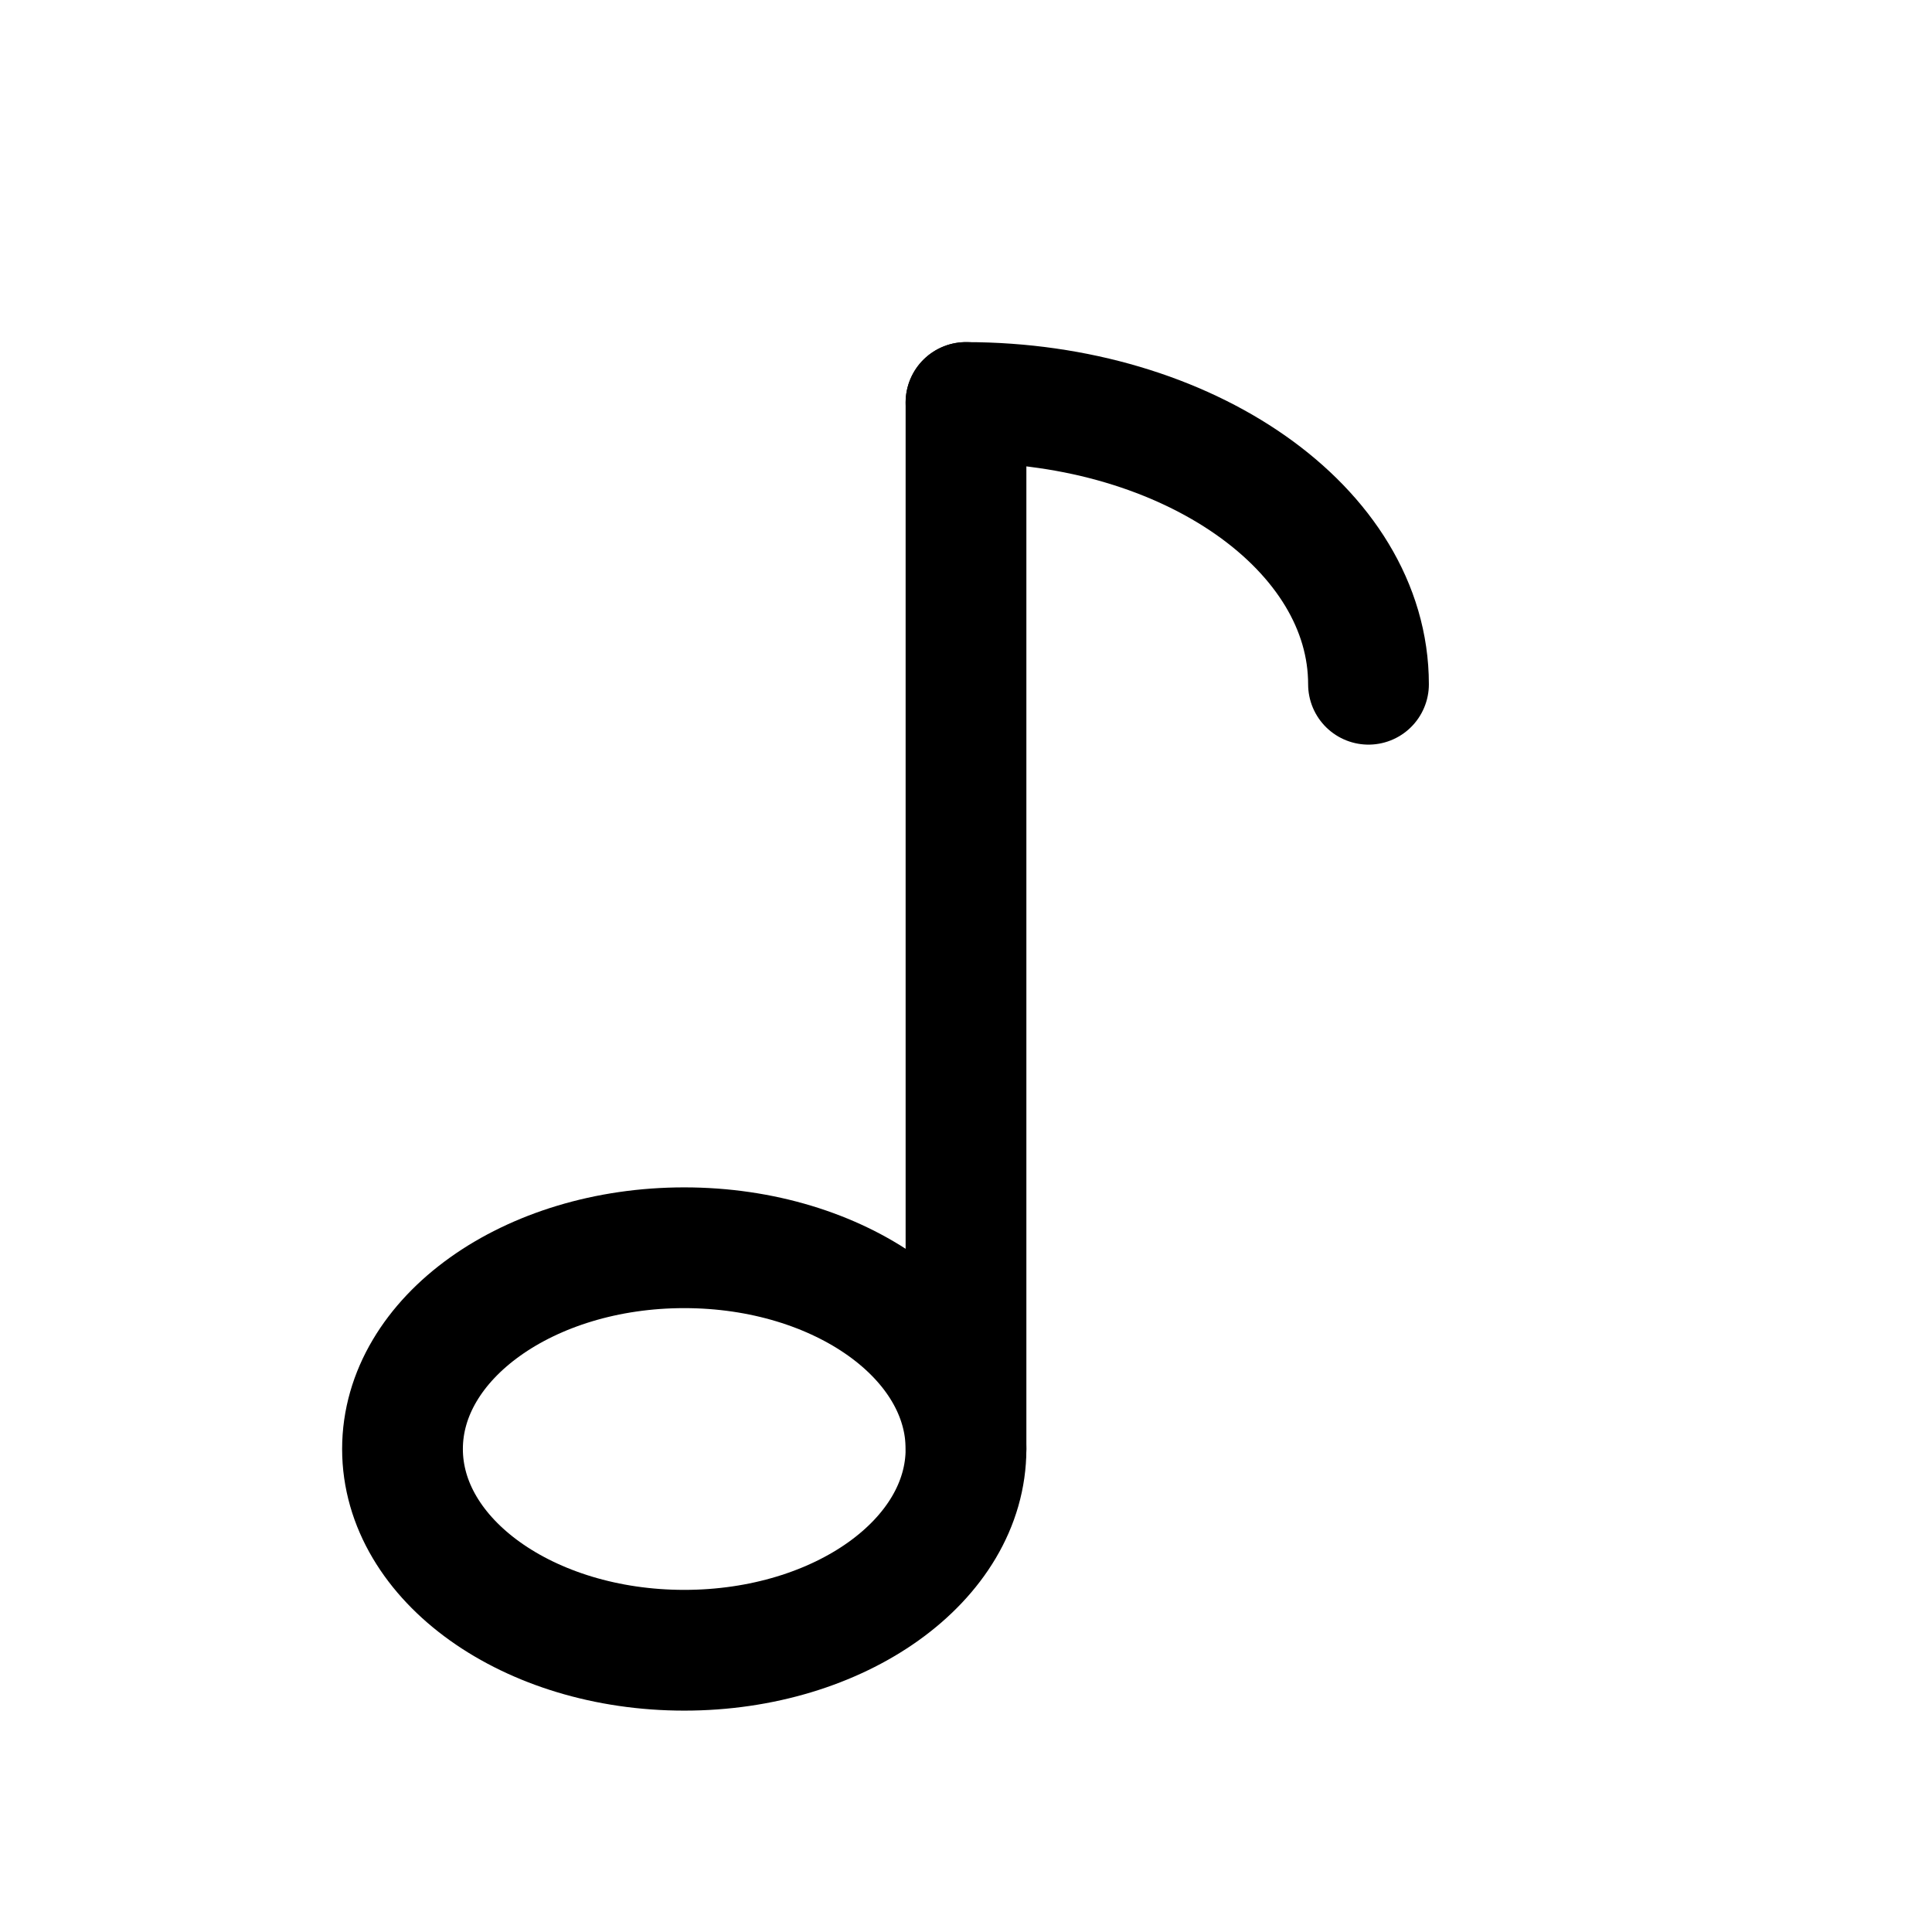
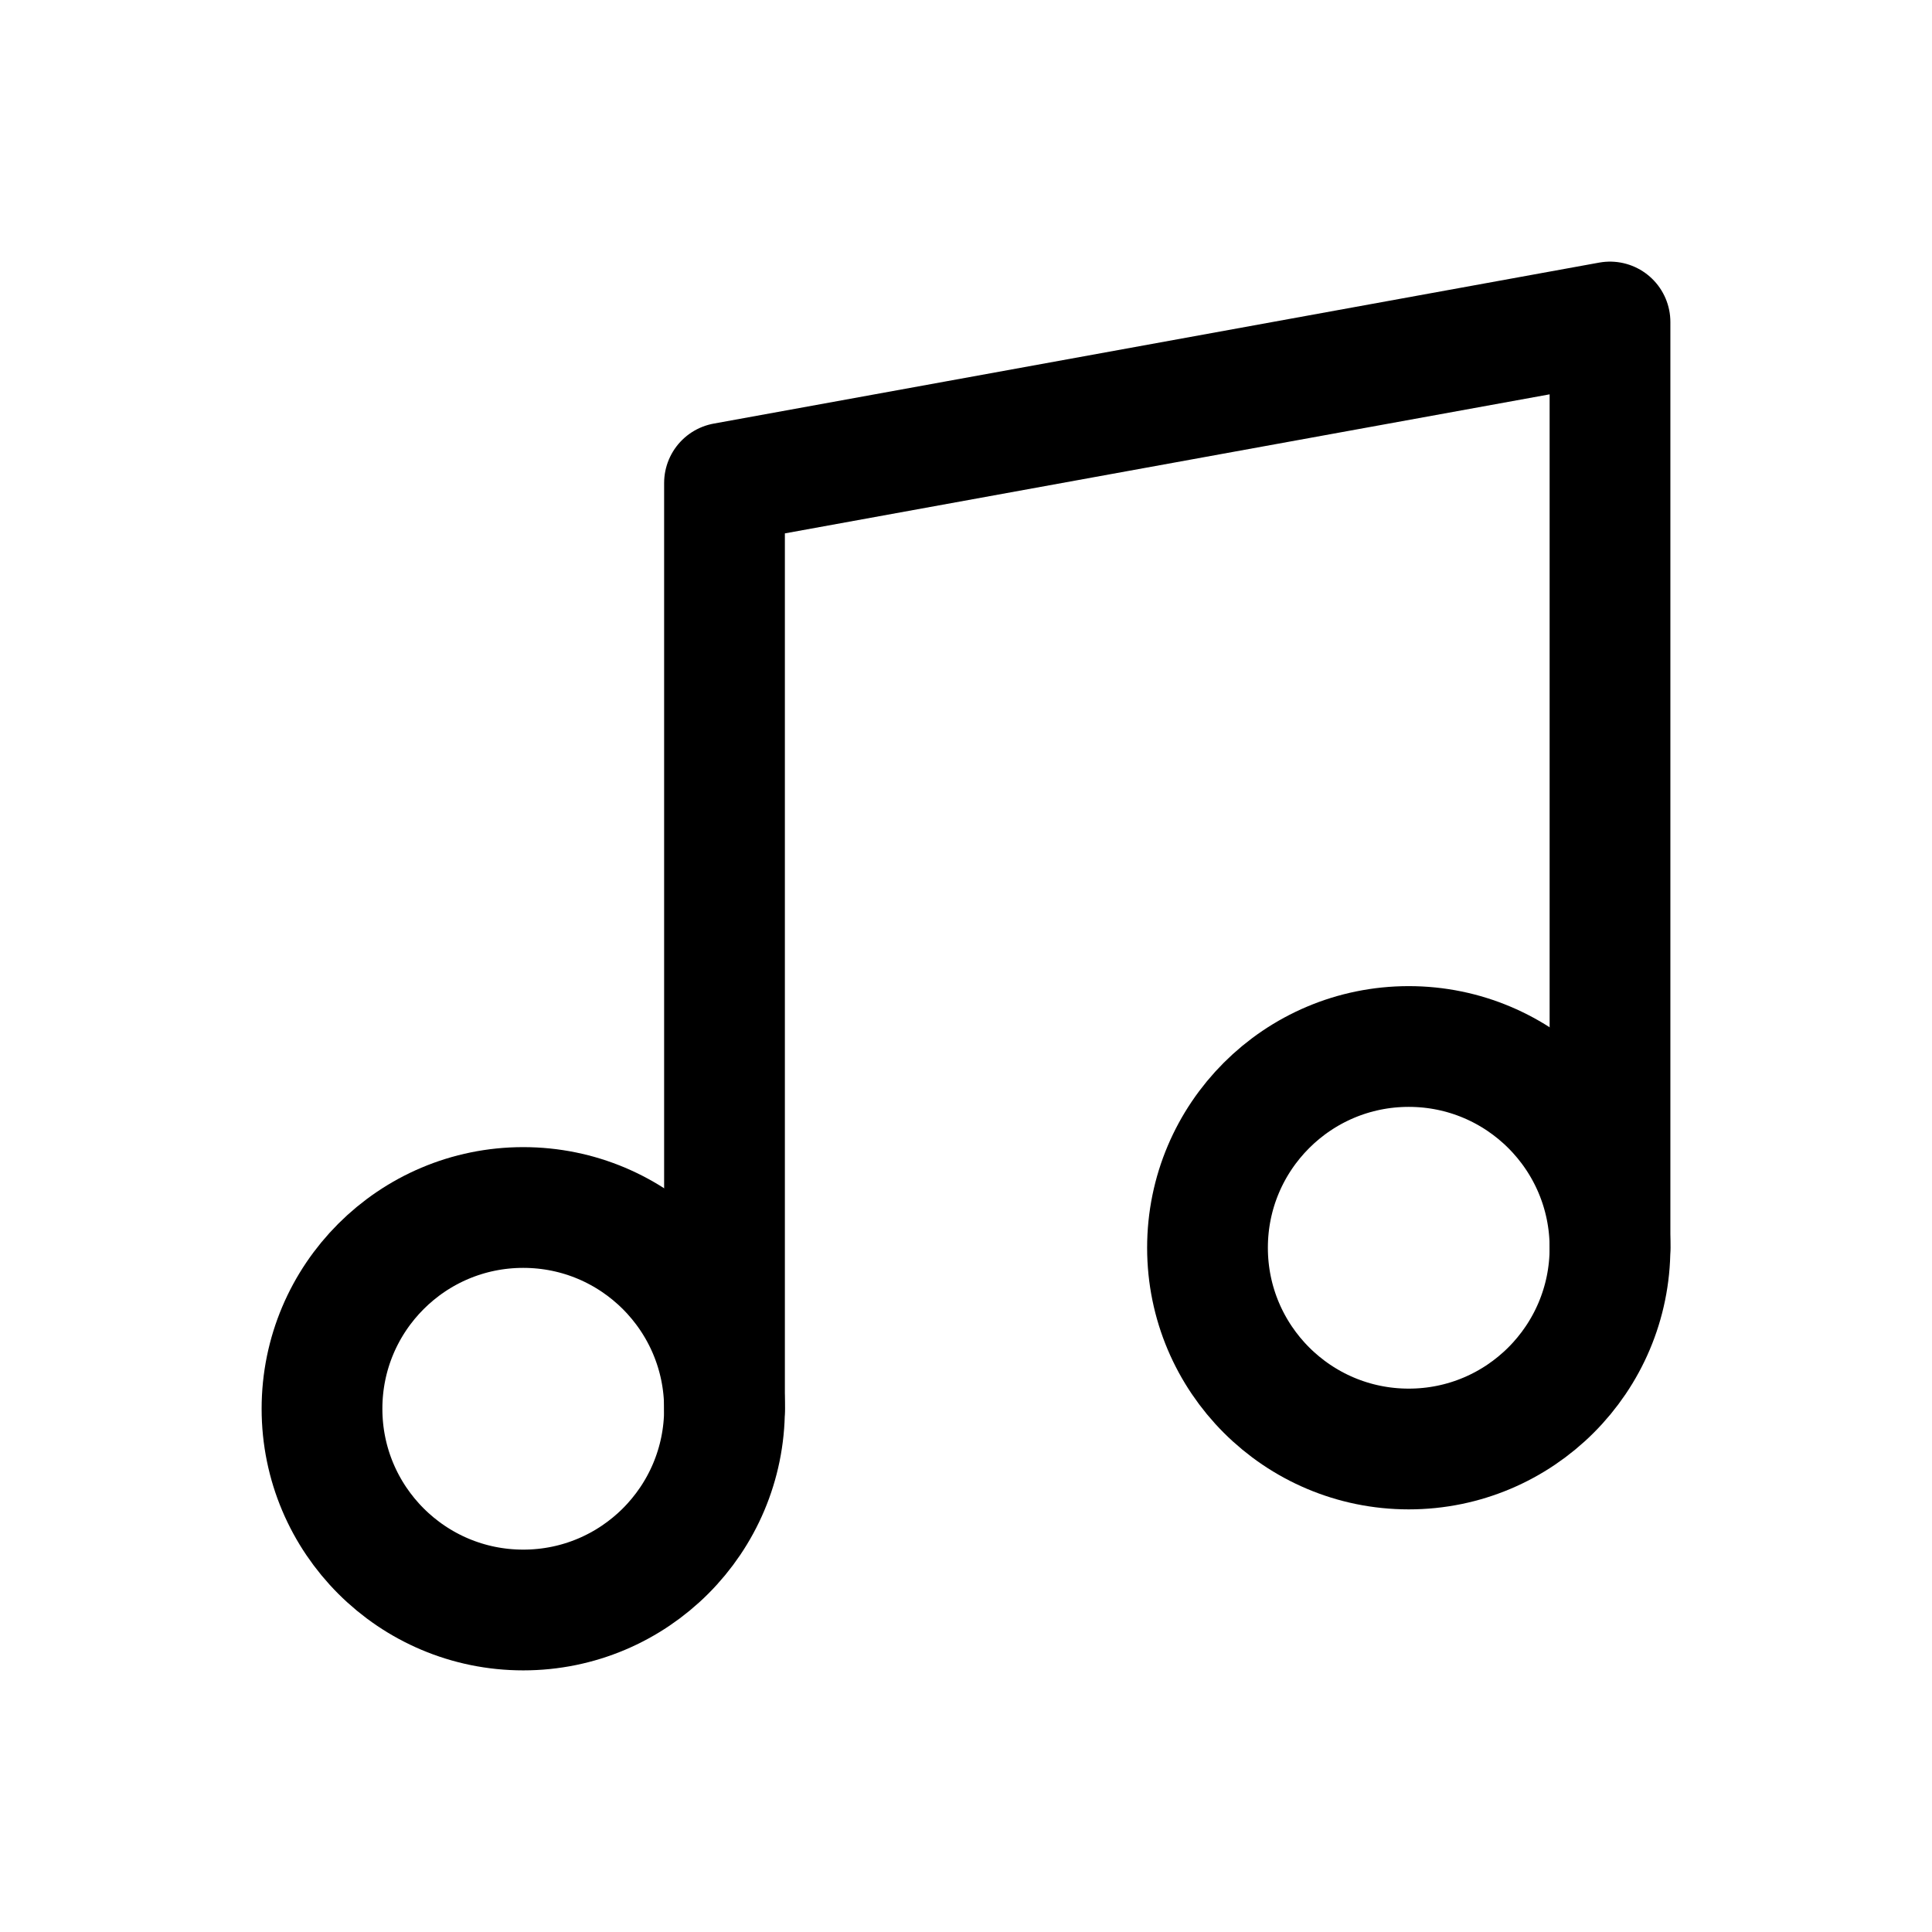
<svg xmlns="http://www.w3.org/2000/svg" viewBox="0 0 24 24" fill="none">
-   <ellipse cx="8.5" cy="18" rx="3.5" ry="2.5" stroke="currentColor" stroke-width="1.5" />
-   <path d="M12 18V5" stroke="currentColor" stroke-width="1.5" stroke-linecap="round" />
-   <path d="M12 5c2.76 0 5 1.57 5 3.5" stroke="currentColor" stroke-width="1.5" stroke-linecap="round" stroke-linejoin="round" />
+   <circle cx="6.5" cy="17.5" r="2.5" stroke="currentColor" stroke-width="1.5" />
+   <circle cx="17.5" cy="15.5" r="2.5" stroke="currentColor" stroke-width="1.5" />
+   <path d="M9 17.5V6l11-2v11.5" stroke="currentColor" stroke-width="1.5" stroke-linecap="round" stroke-linejoin="round" />
</svg>
